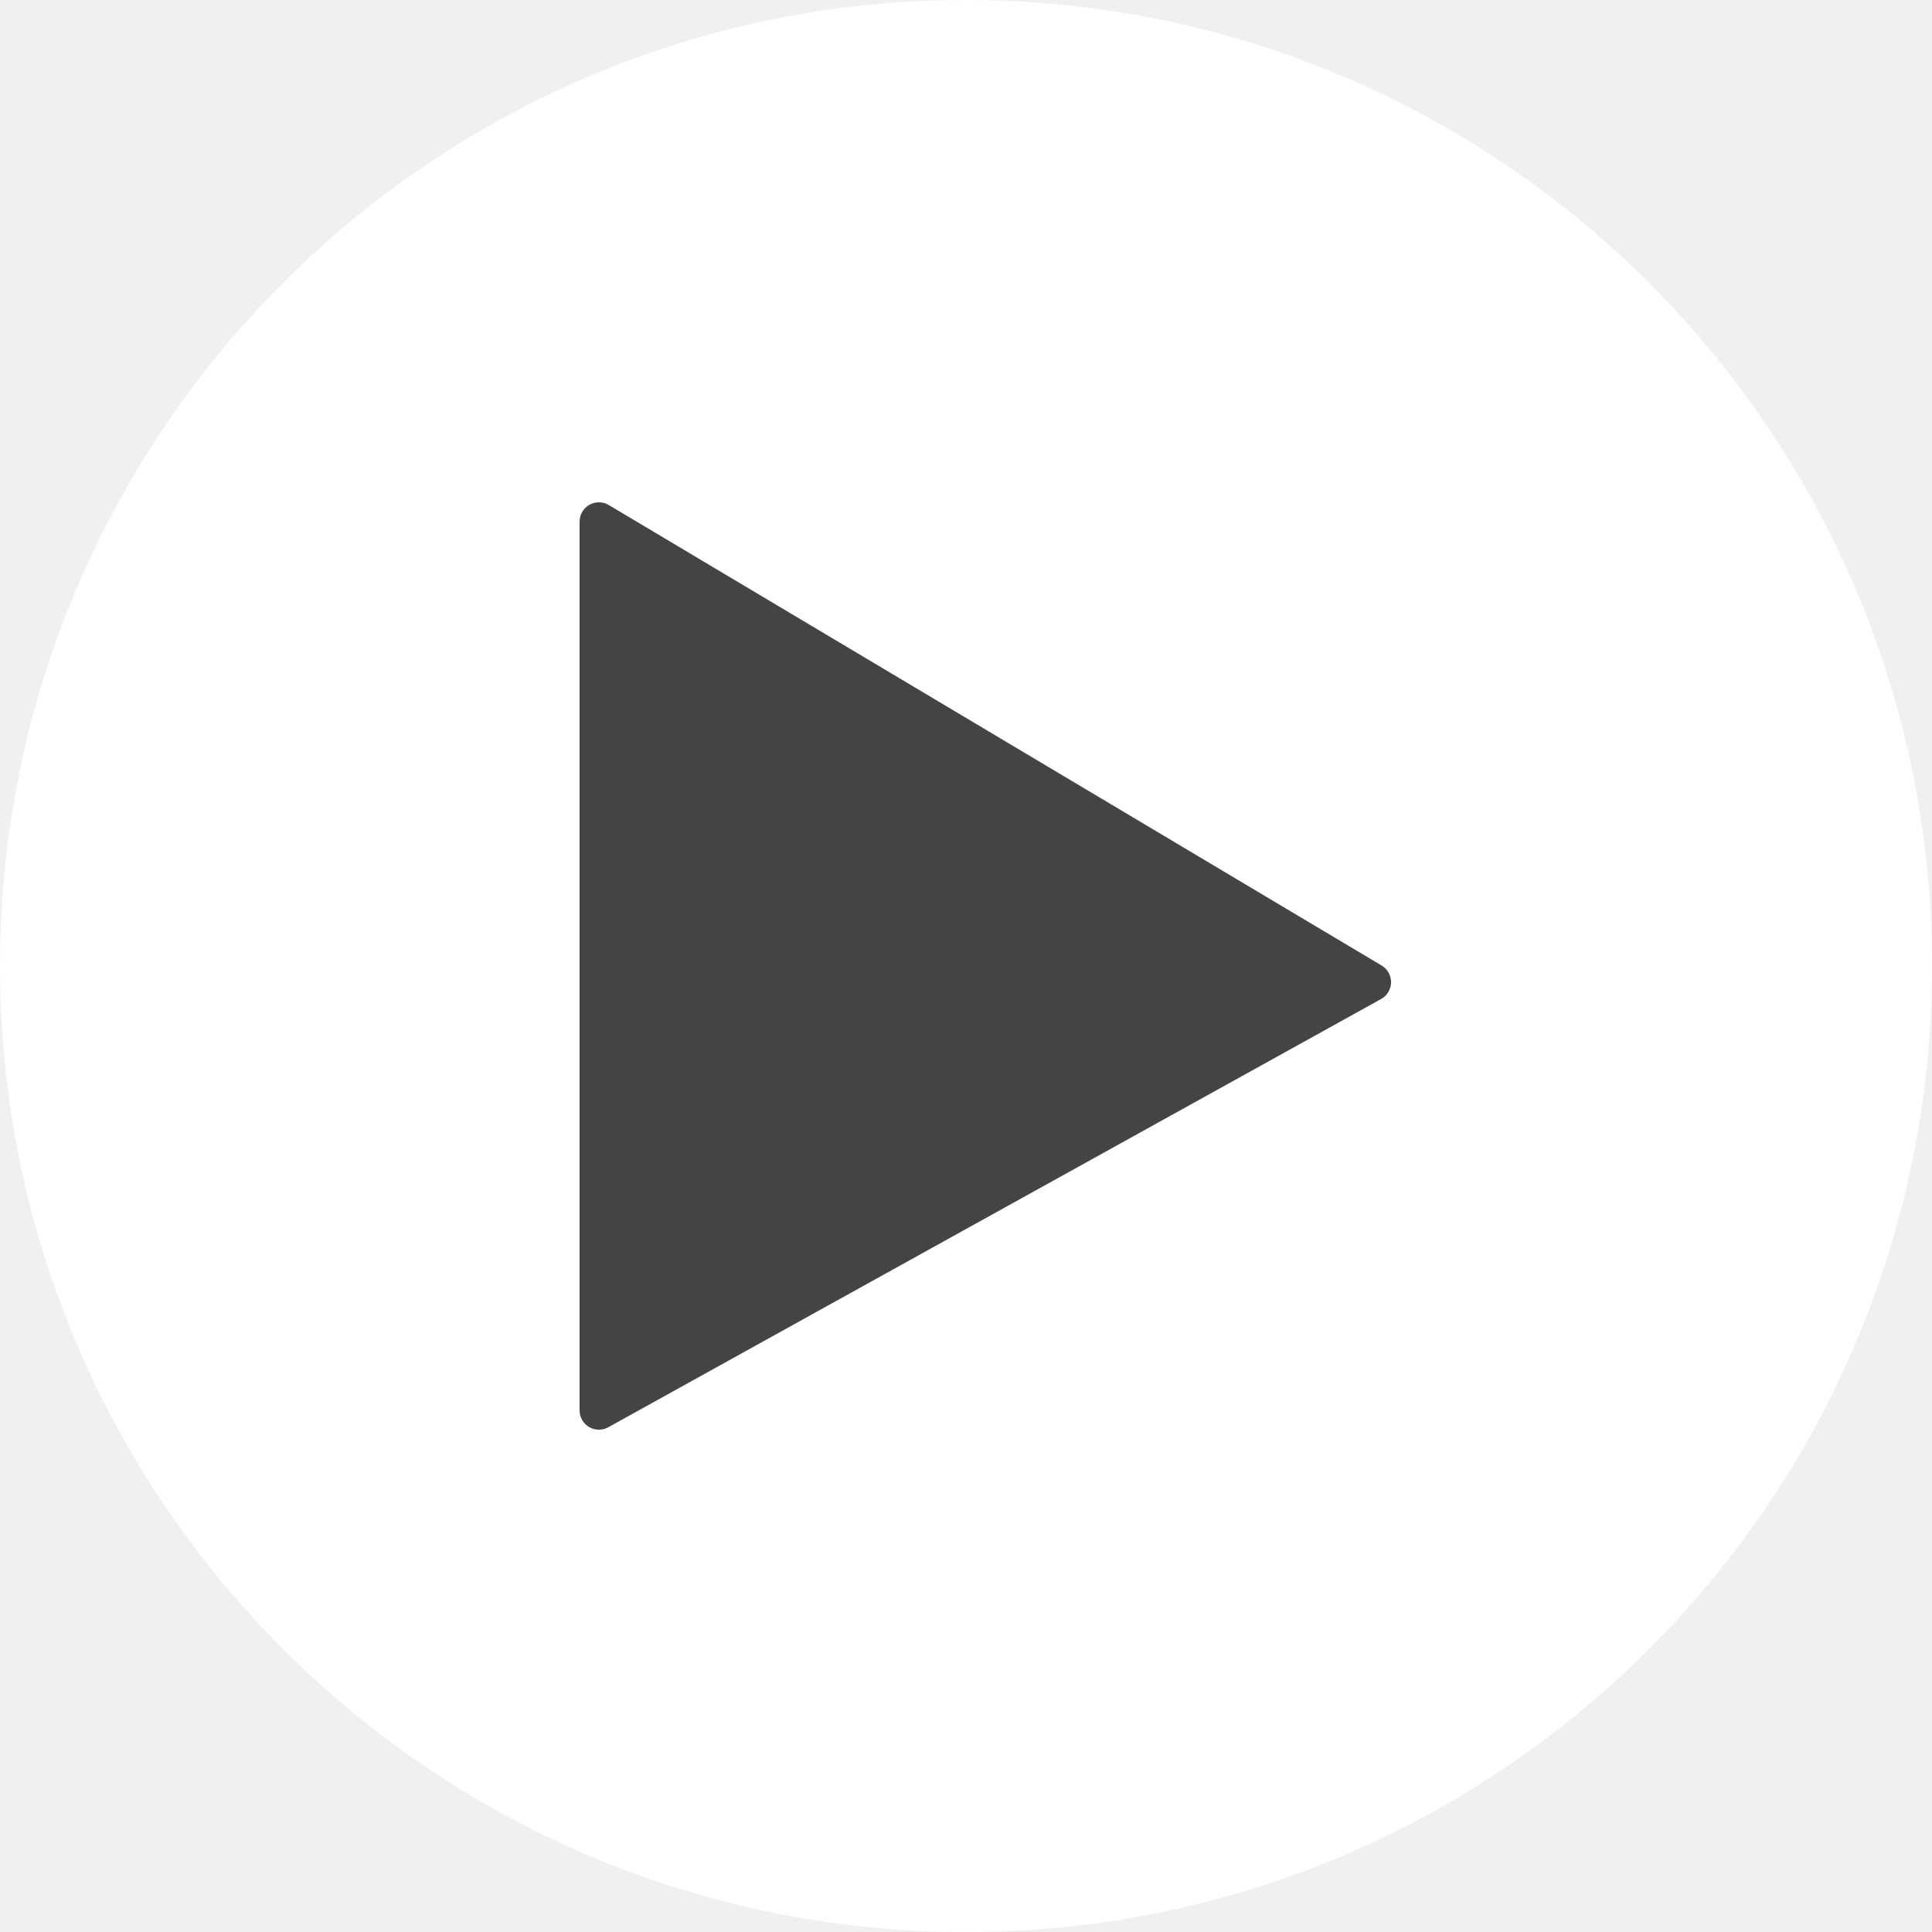
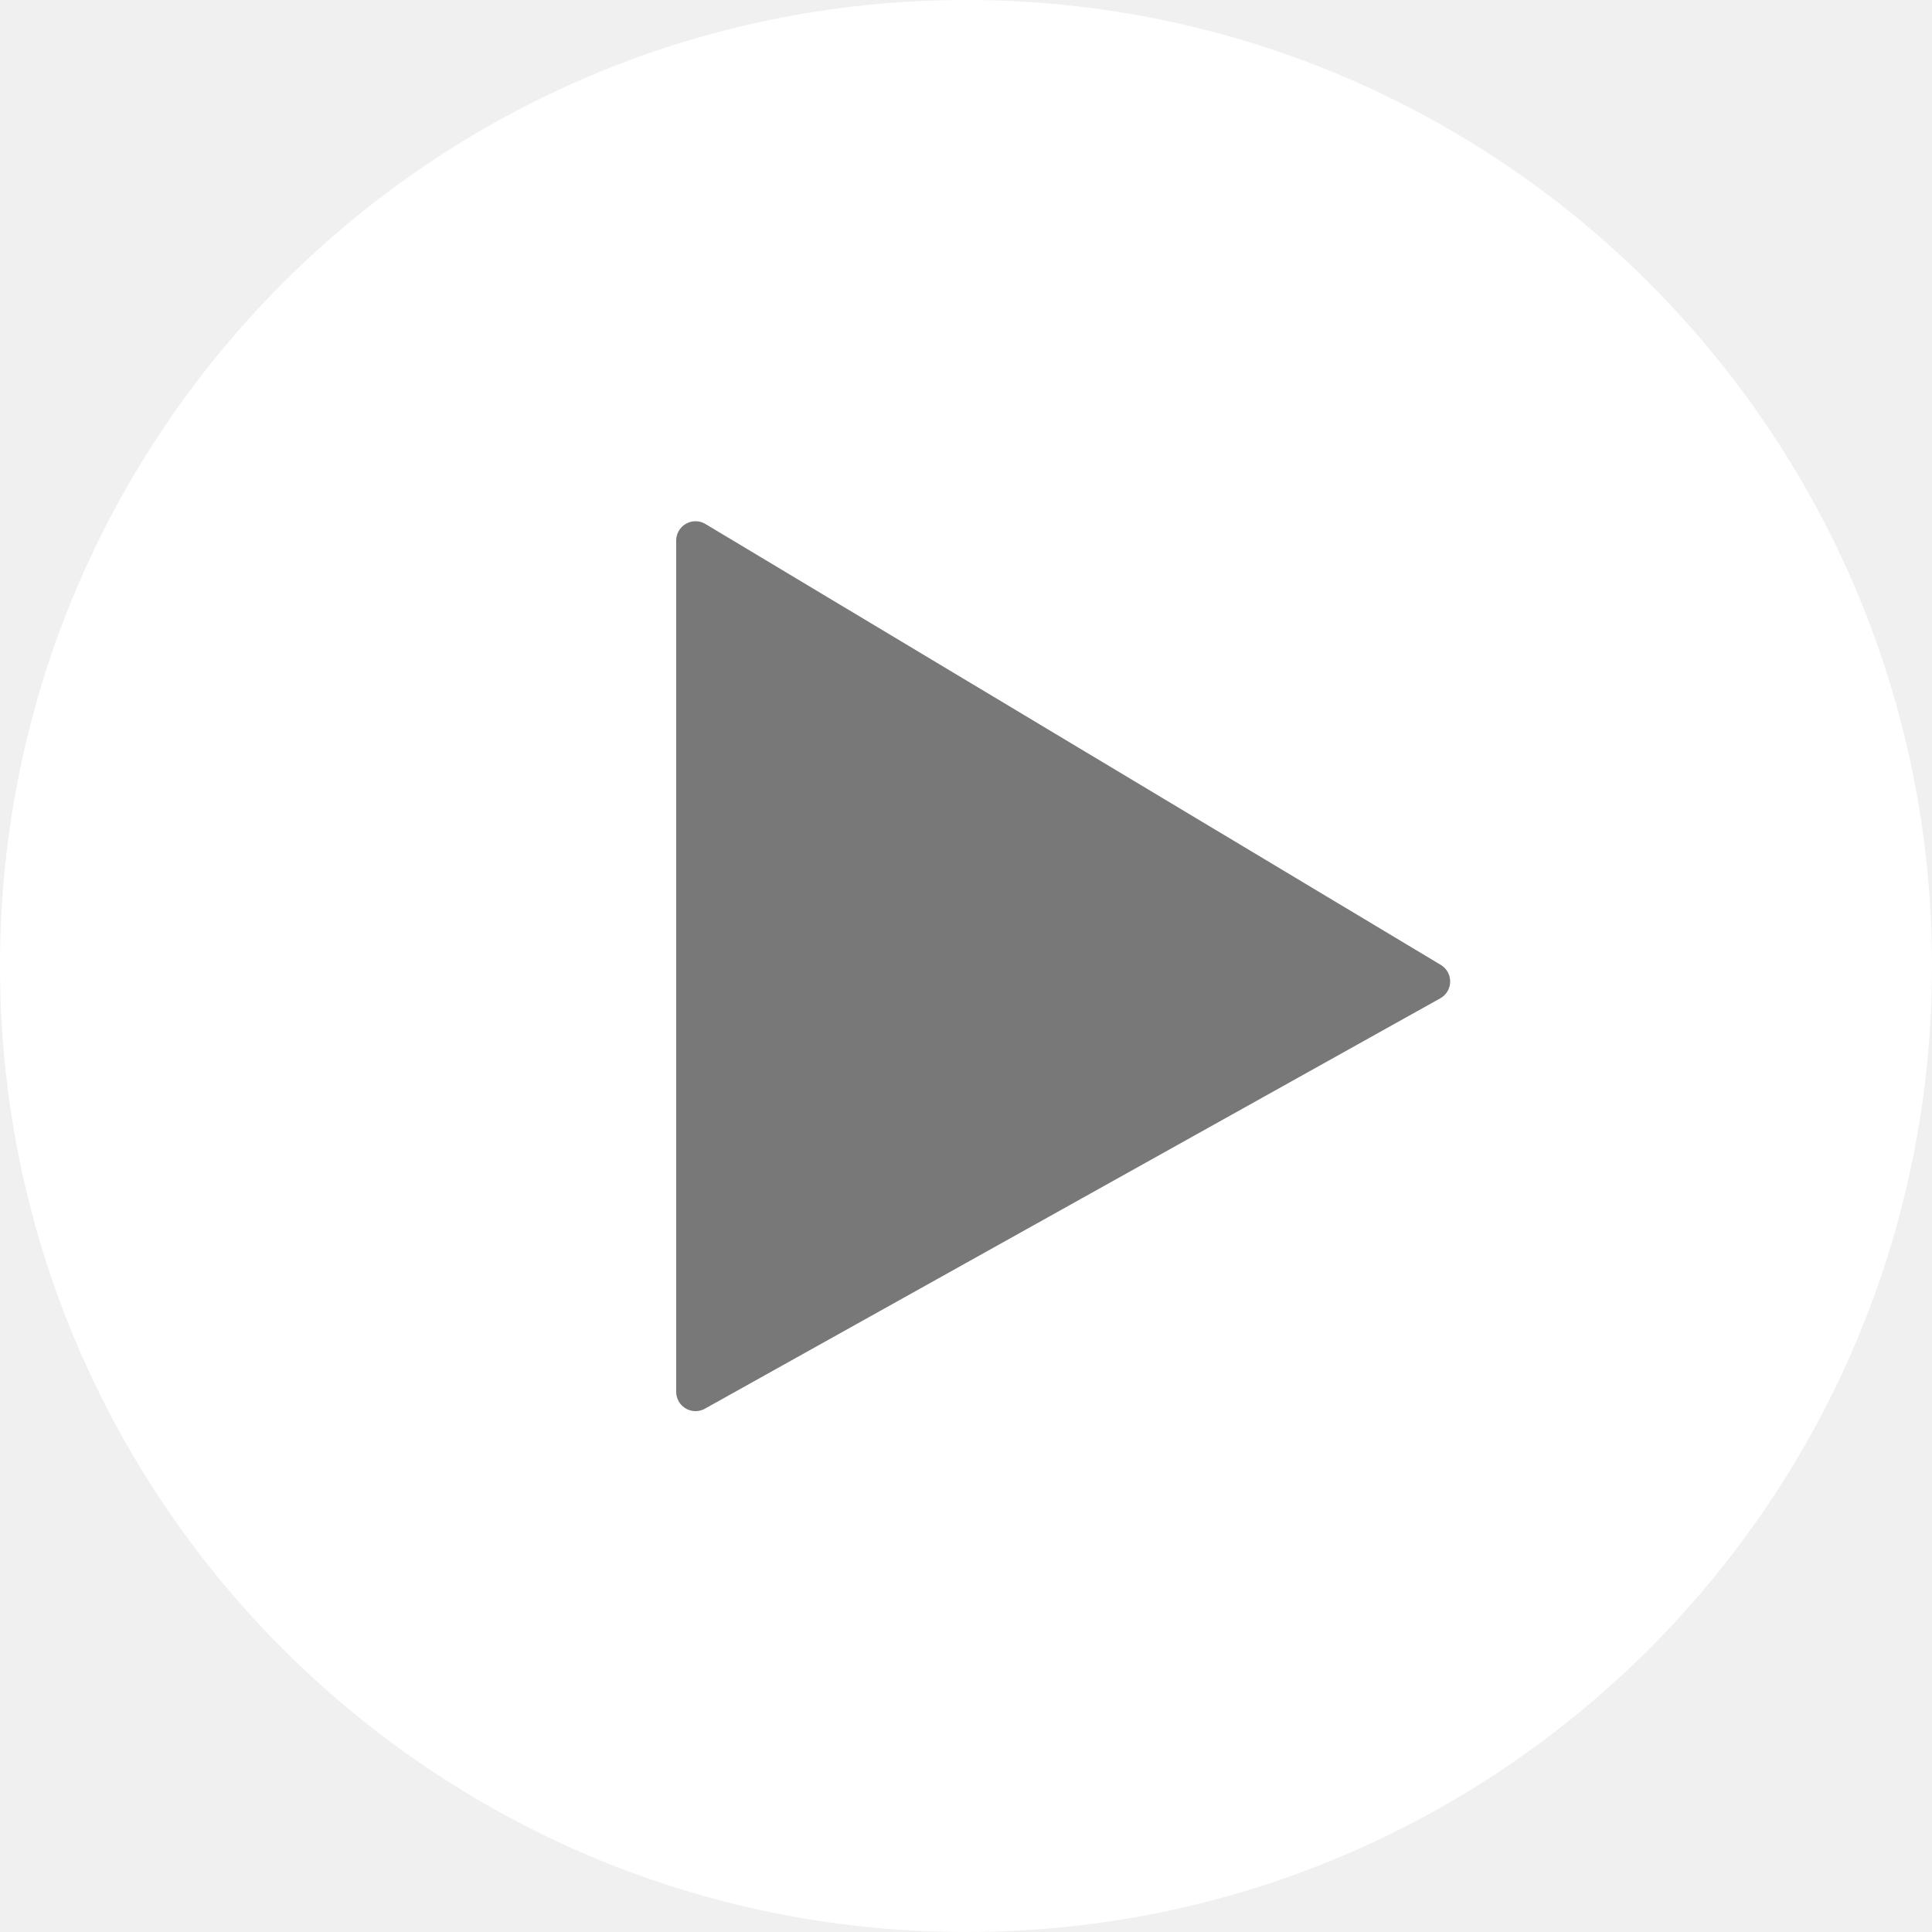
- <svg xmlns="http://www.w3.org/2000/svg" version="1.1" id="Layer_1" x="0px" y="0px" viewBox="0 0 50 50" enable-background="new 0 0 50 50" xml:space="preserve">
+ <svg xmlns="http://www.w3.org/2000/svg" version="1.1" id="play" x="0px" y="0px" viewBox="0 0 50 50" enable-background="new 0 0 50 50" xml:space="preserve">
  <circle fill="#fff" cx="25" cy="25" r="25" />
-   <polygon fill="#444" stroke="#444" stroke-linecap="round" stroke-linejoin="round" stroke-miterlimit="10" points="  15.5,36.5 15.5,36.5 35.5,25.417 15.5,13.5 " />
+   <polygon fill="#787878" stroke="#787878" stroke-linecap="round" stroke-linejoin="round" stroke-miterlimit="10" points="18,36.02 18,36.02 37.03,25.4 18,13.99 " />
</svg>
